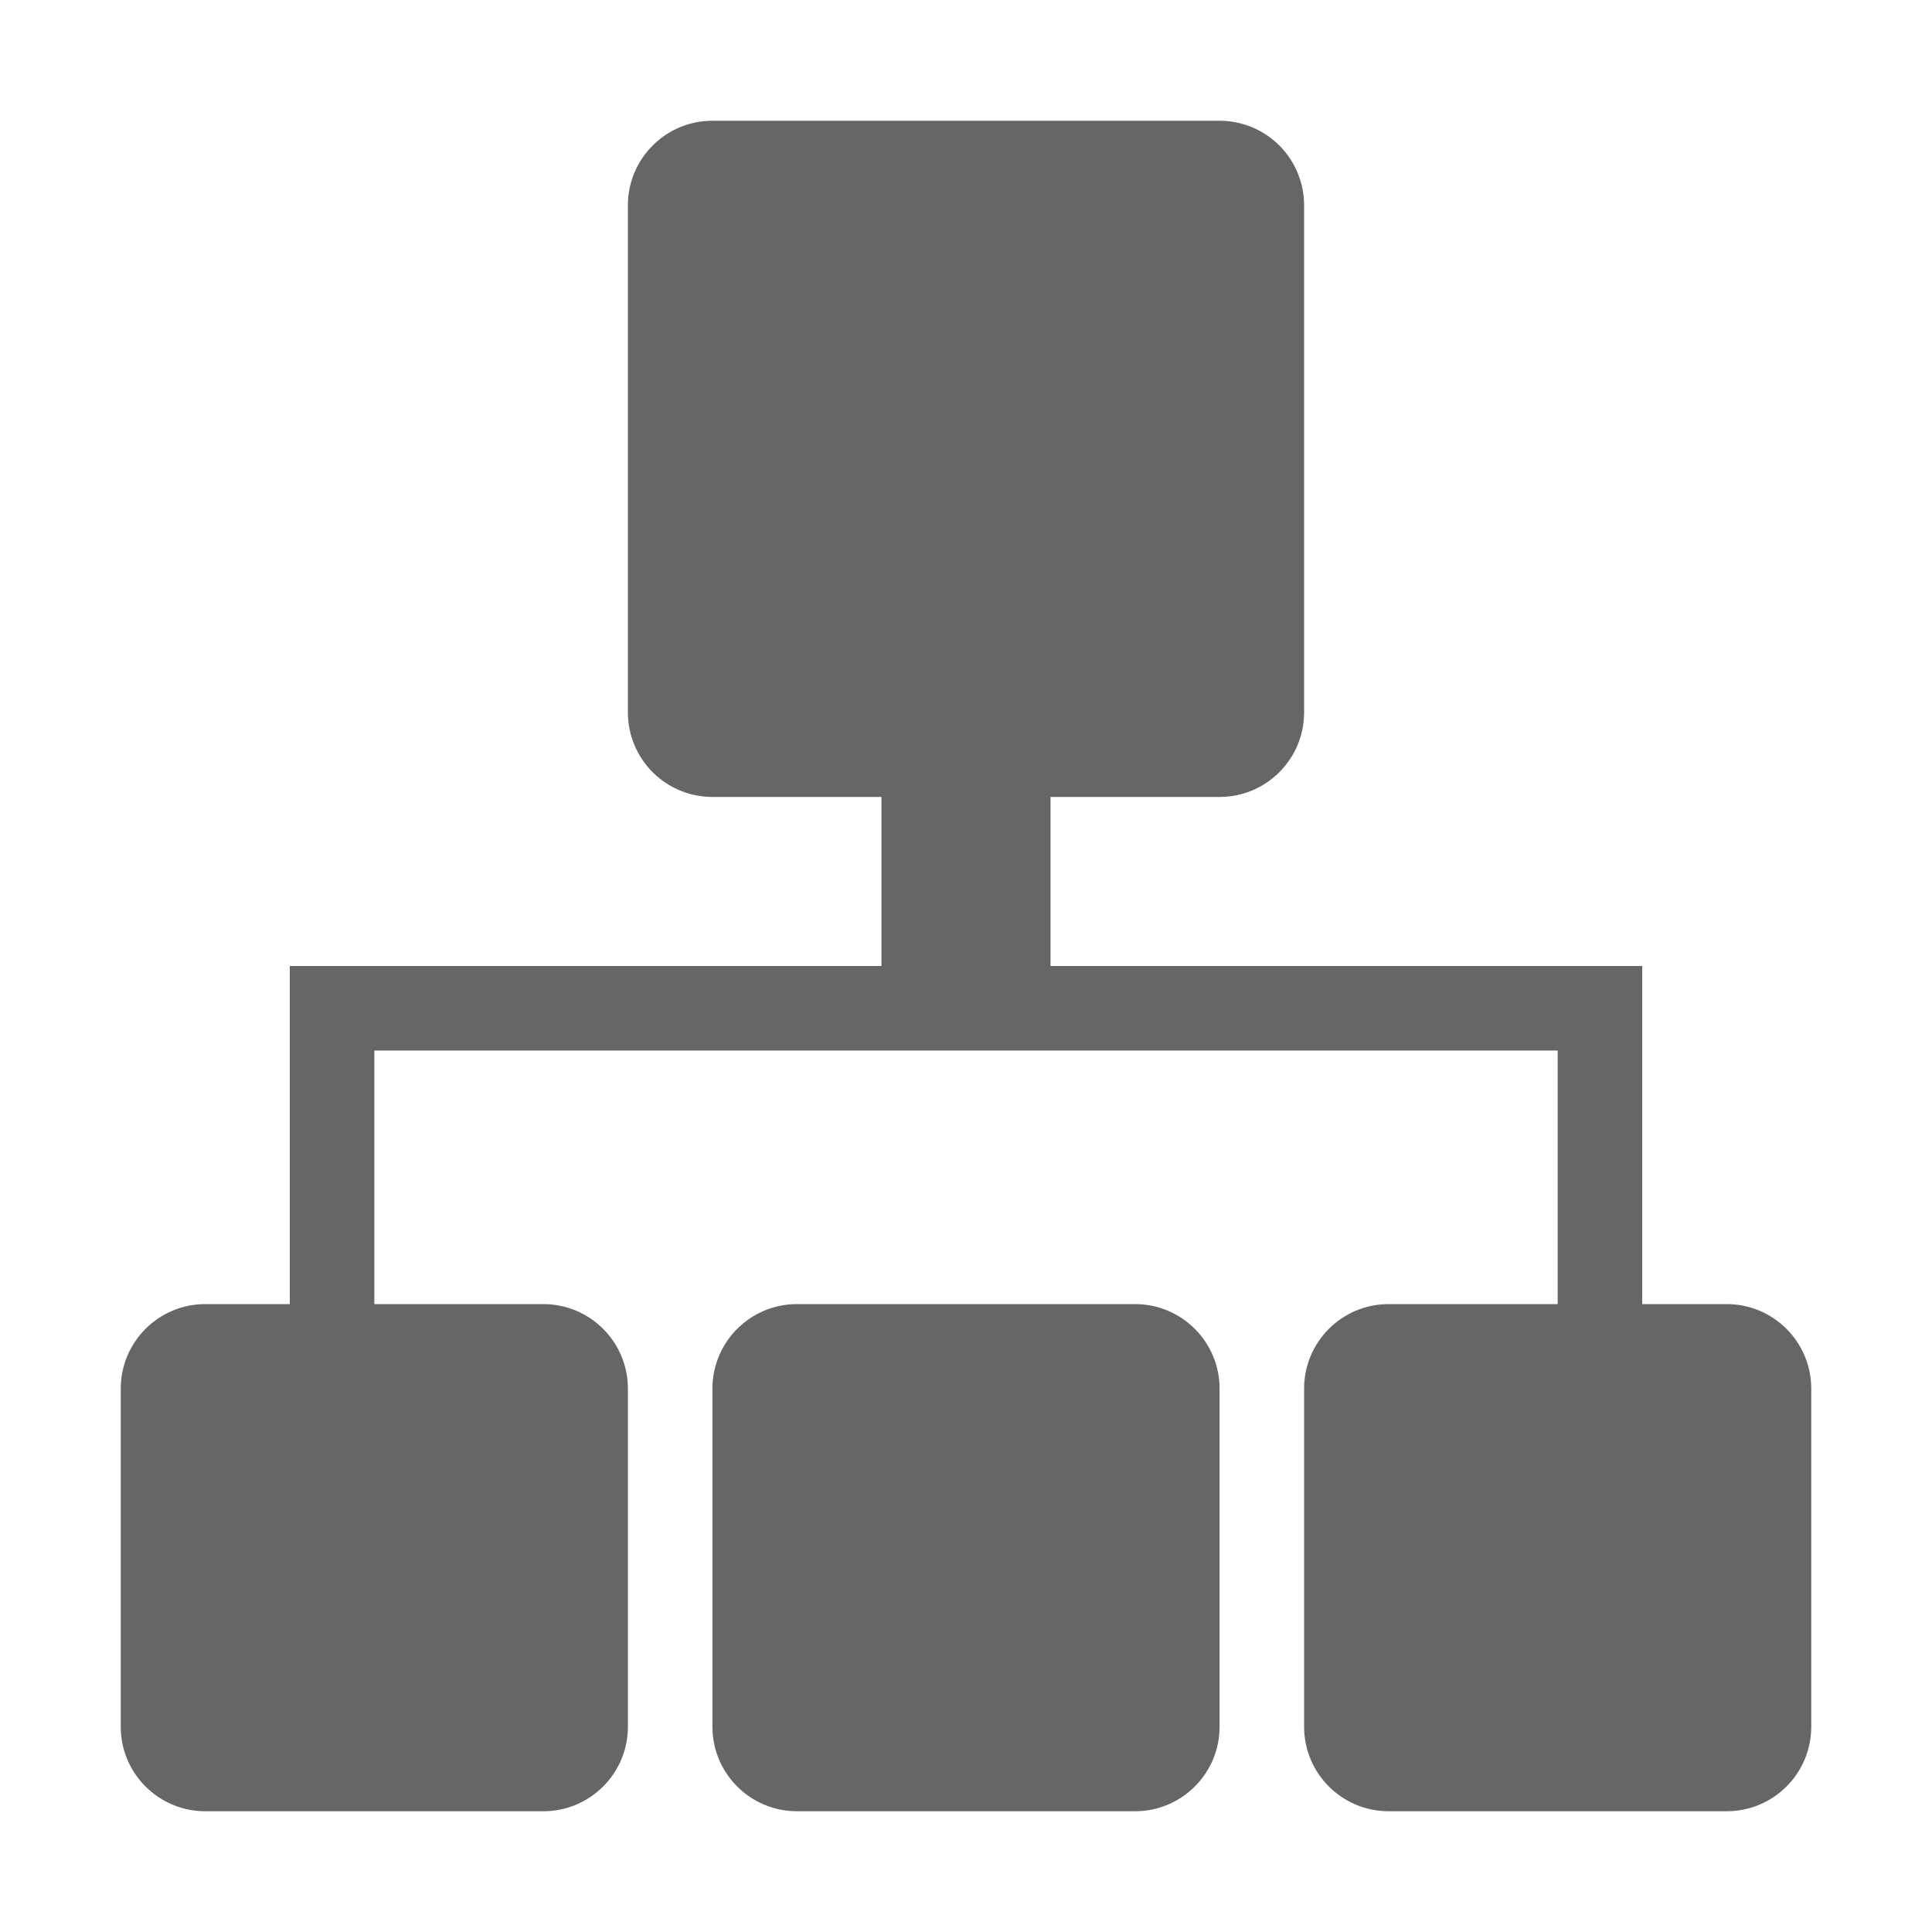
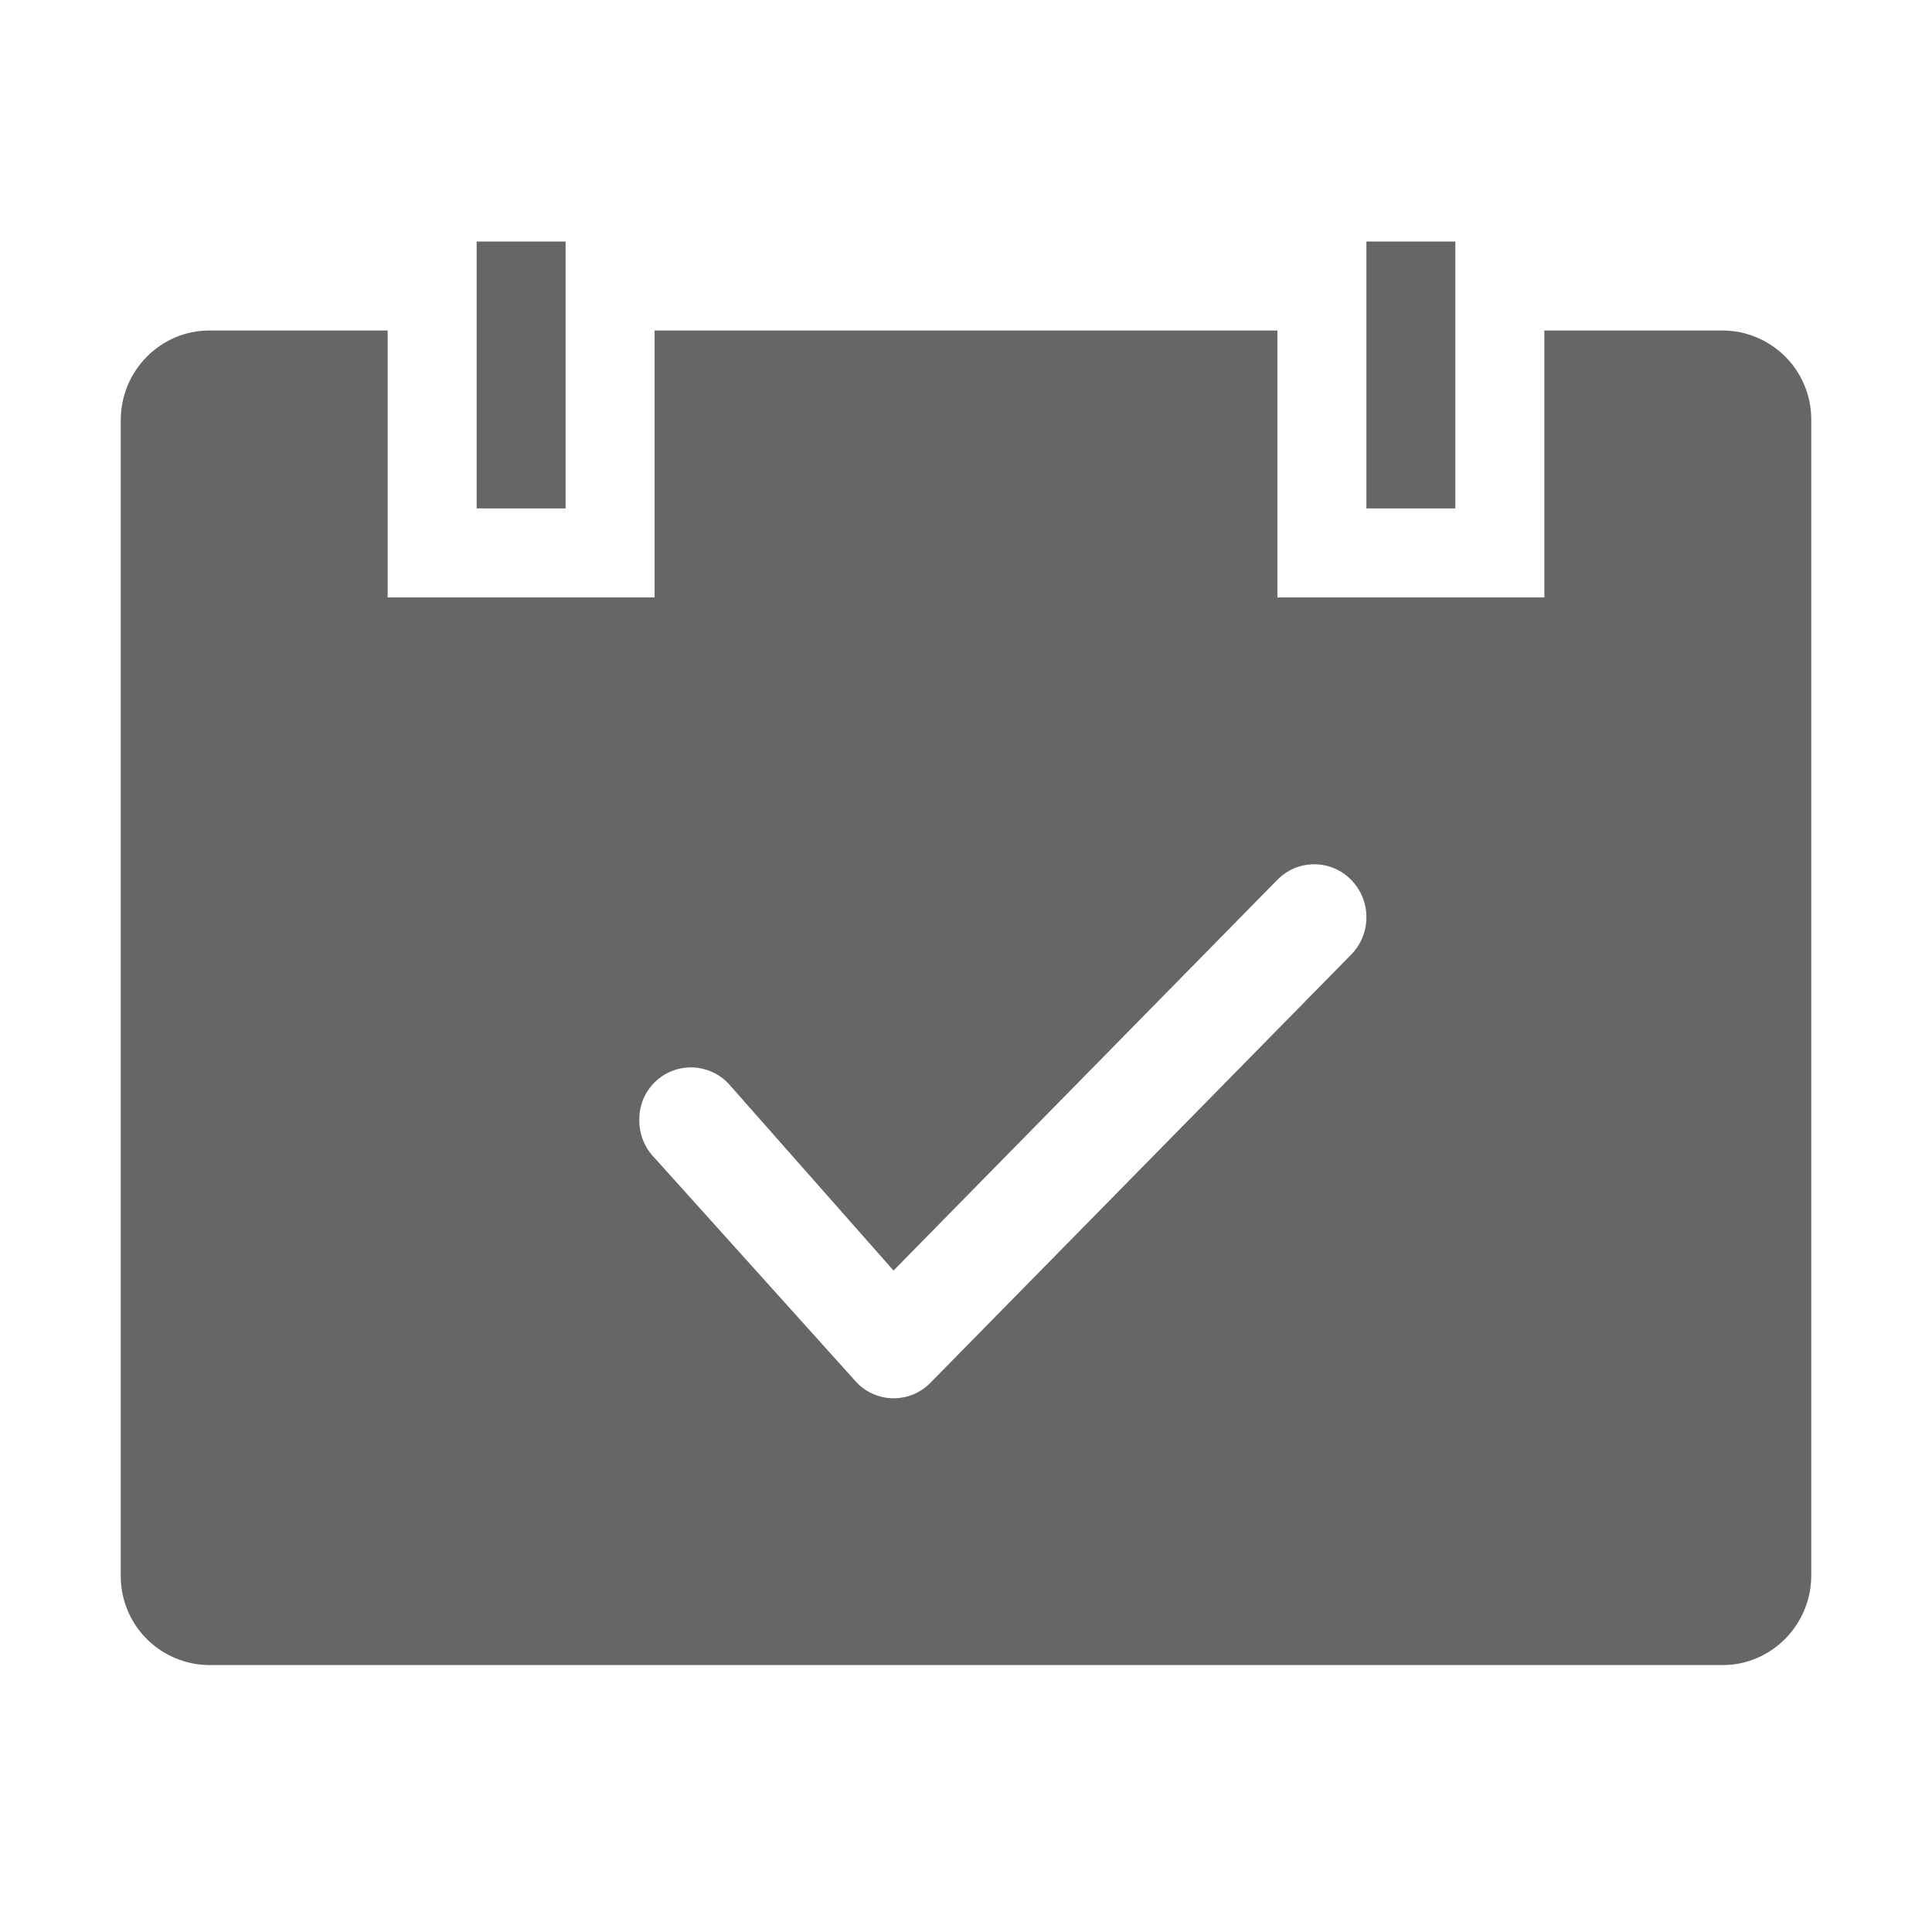
<svg xmlns="http://www.w3.org/2000/svg" width="32px" height="32px" viewBox="0 0 32 32" version="1.1">
-   <g id="803.组织管理" stroke="none" stroke-width="1" fill="none" fill-rule="evenodd">
-     <g id="编组" transform="translate(2, 2)" fill="#000000" fill-rule="nonzero">
-       <path d="M15.4,14 L15.4,11.2 L12.6,11.2 L12.6,14 L2.8,14 L2.8,19.6 L4.2,19.6 L4.2,15.4 L23.8,15.4 L23.8,19.6 L25.2,19.6 L25.2,14 L15.4,14 Z M9.8,0 L18.2,0 C18.571,0 18.927,0.147 19.19,0.41 C19.453,0.673 19.6,1.029 19.6,1.4 L19.6,9.8 C19.6,10.573 18.973,11.2 18.2,11.2 L9.8,11.2 C9.027,11.2 8.4,10.573 8.4,9.8 L8.4,1.4 C8.4,0.627 9.027,0 9.8,0 L9.8,0 Z M1.4,19.6 L7,19.6 C7.773,19.6 8.4,20.227 8.4,21 L8.4,26.6 C8.4,27.373 7.773,28 7,28 L1.4,28 C0.627,28 0,27.373 0,26.6 L0,21 C0,20.227 0.627,19.6 1.4,19.6 L1.4,19.6 Z M11.2,19.6 L16.8,19.6 C17.573,19.6 18.2,20.227 18.2,21 L18.2,26.6 C18.2,27.373 17.573,28 16.8,28 L11.2,28 C10.427,28 9.8,27.373 9.8,26.6 L9.8,21 C9.8,20.227 10.427,19.6 11.2,19.6 L11.2,19.6 Z M21,19.6 L26.6,19.6 C27.373,19.6 28,20.227 28,21 L28,26.6 C28,27.373 27.373,28 26.6,28 L21,28 C20.227,28 19.6,27.373 19.6,26.6 L19.6,21 C19.6,20.227 20.227,19.6 21,19.6 L21,19.6 Z" id="形状" fill="#666666" />
+   <g id="800.组织管理" stroke="none" stroke-width="1" fill="none" fill-rule="evenodd">
+     <g id="编组" transform="translate(2, 4)" fill="#000000" fill-rule="nonzero">
+       <path d="M23.579,1.474 L26.534,1.474 C26.925,1.476 27.299,1.633 27.575,1.912 C27.85,2.19 28.003,2.566 28,2.958 L28,22.095 C28,22.914 27.337,23.579 26.534,23.579 L1.466,23.579 C1.075,23.577 0.701,23.419 0.425,23.141 C0.15,22.863 -0.003,22.486 3.53383006e-05,22.095 L3.53383006e-05,2.958 C3.53383006e-05,2.138 0.663,1.474 1.466,1.474 L4.421,1.474 L4.421,5.895 L8.842,5.895 L8.842,1.474 L19.158,1.474 L19.158,5.895 L23.579,5.895 L23.579,1.474 Z M5.895,0 L7.368,0 L7.368,4.421 L5.895,4.421 L5.895,0 Z M20.632,0 L22.105,0 L22.105,4.421 L20.632,4.421 L20.632,0 Z M19.158,10.571 L13.063,16.776 L12.8,17.045 L10.059,13.94 C9.814,13.687 9.439,13.61 9.115,13.745 C8.79,13.881 8.581,14.202 8.589,14.554 C8.589,14.79 8.677,15.011 8.842,15.179 L12.193,18.903 C12.353,19.067 12.573,19.16 12.802,19.16 C13.031,19.16 13.251,19.067 13.411,18.903 L20.378,11.813 C20.717,11.469 20.717,10.916 20.378,10.572 C20.218,10.408 19.998,10.315 19.768,10.315 C19.538,10.315 19.318,10.408 19.158,10.572 L19.158,10.571 Z" id="形状" fill="#666666" />
    </g>
  </g>
</svg>
